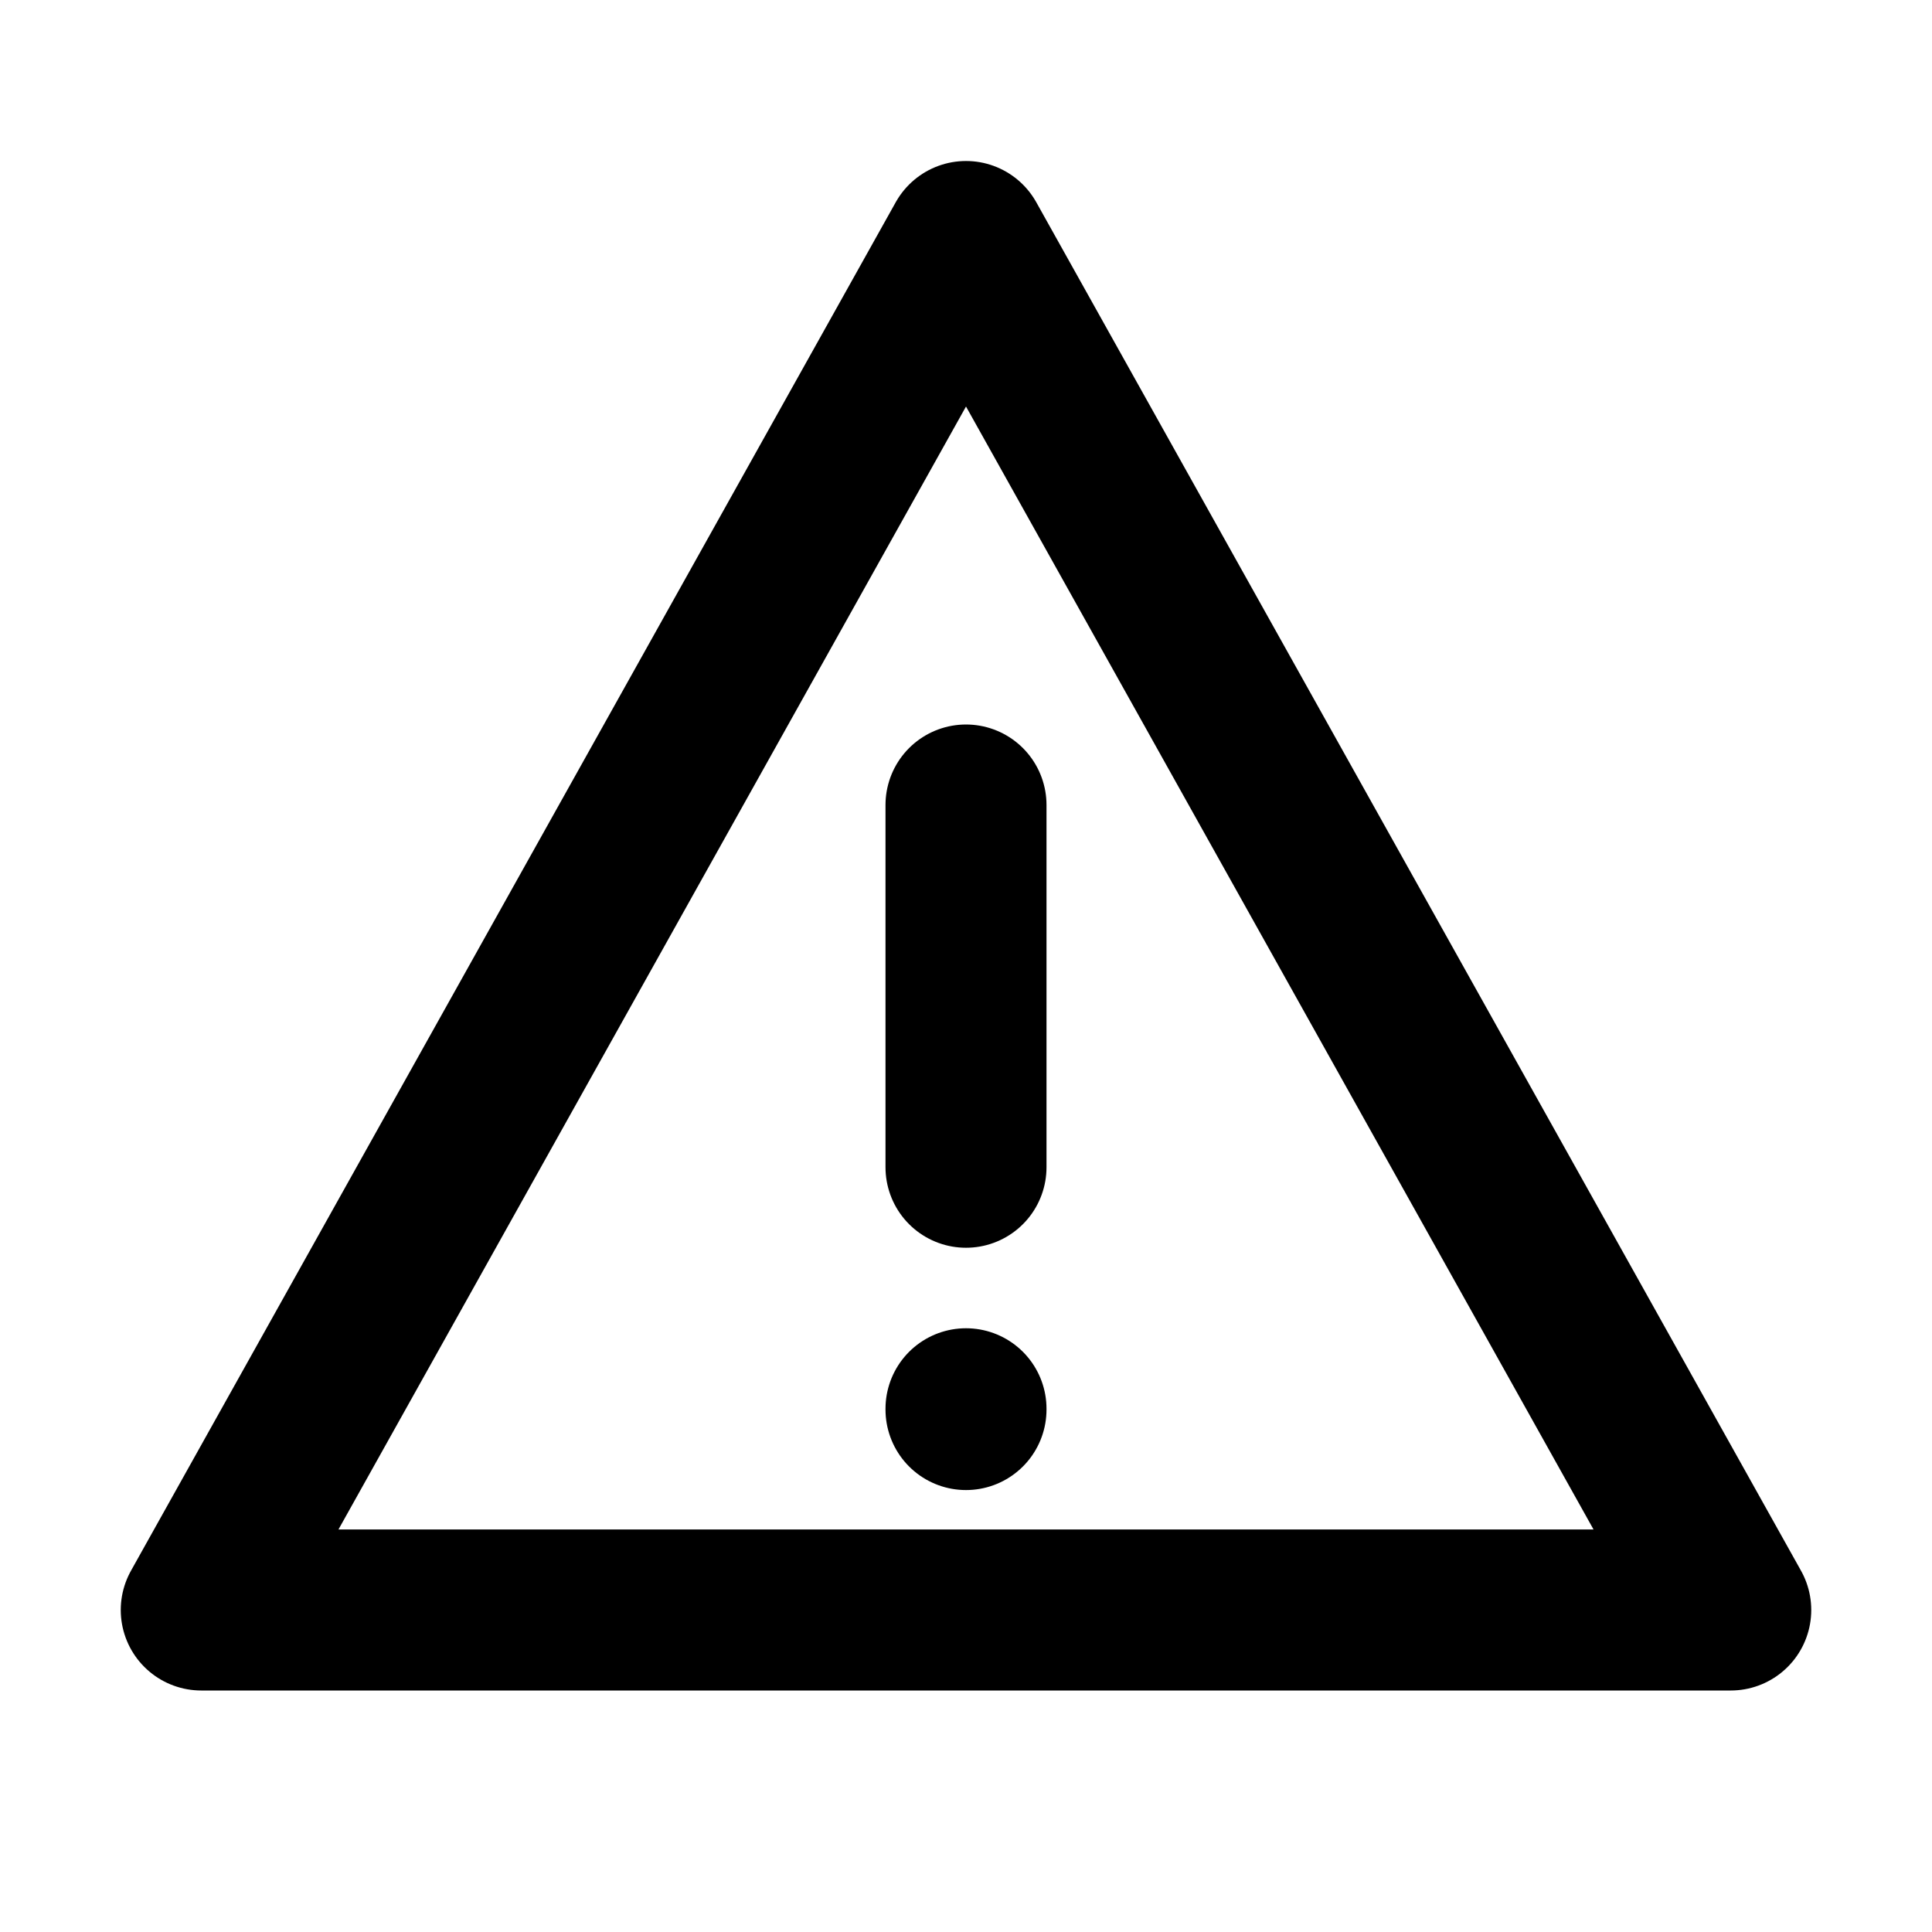
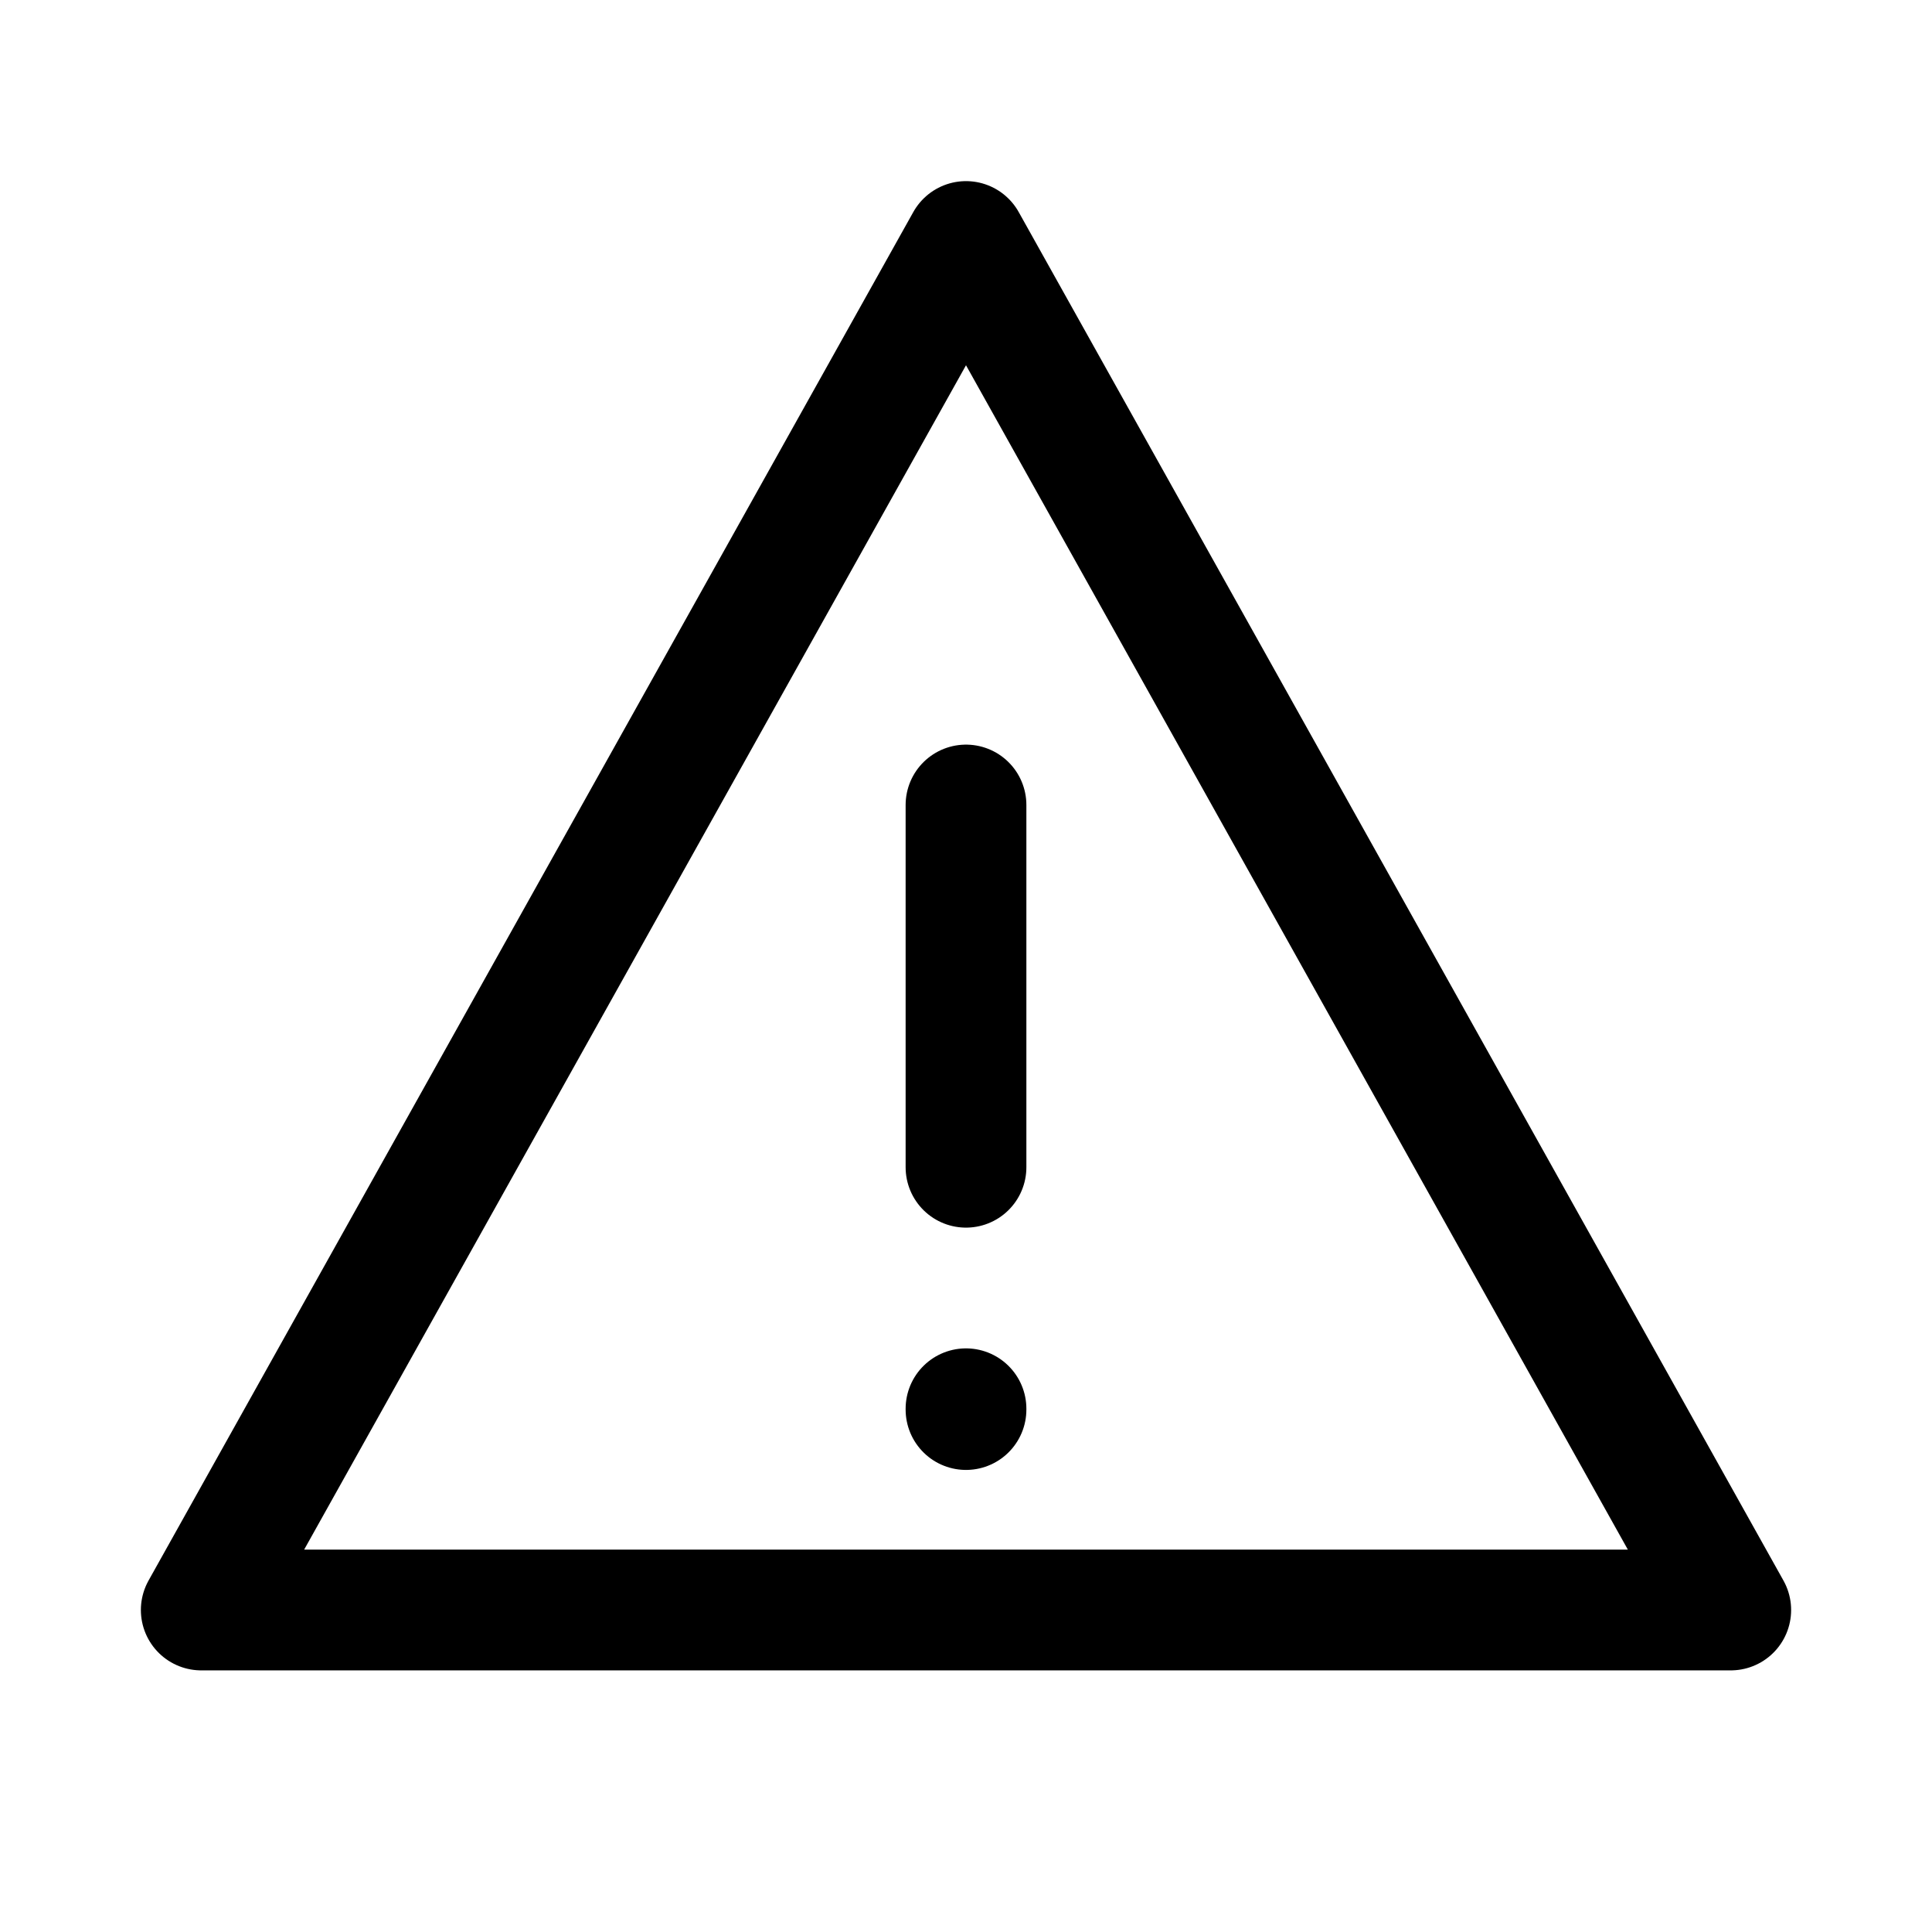
- <svg xmlns="http://www.w3.org/2000/svg" viewBox="0 0 24 24" fill="none" stroke="#000" stroke-width="2" stroke-linecap="round" stroke-linejoin="round">
+ <svg xmlns="http://www.w3.org/2000/svg" viewBox="0 0 24 24" fill="none" stroke="#000" stroke-width="1.5" stroke-linecap="round" stroke-linejoin="round">
  <path d="M12 3 2.5 20h19z" />
  <path d="M12 10v4.5M12 17.5v.01" />
</svg>
